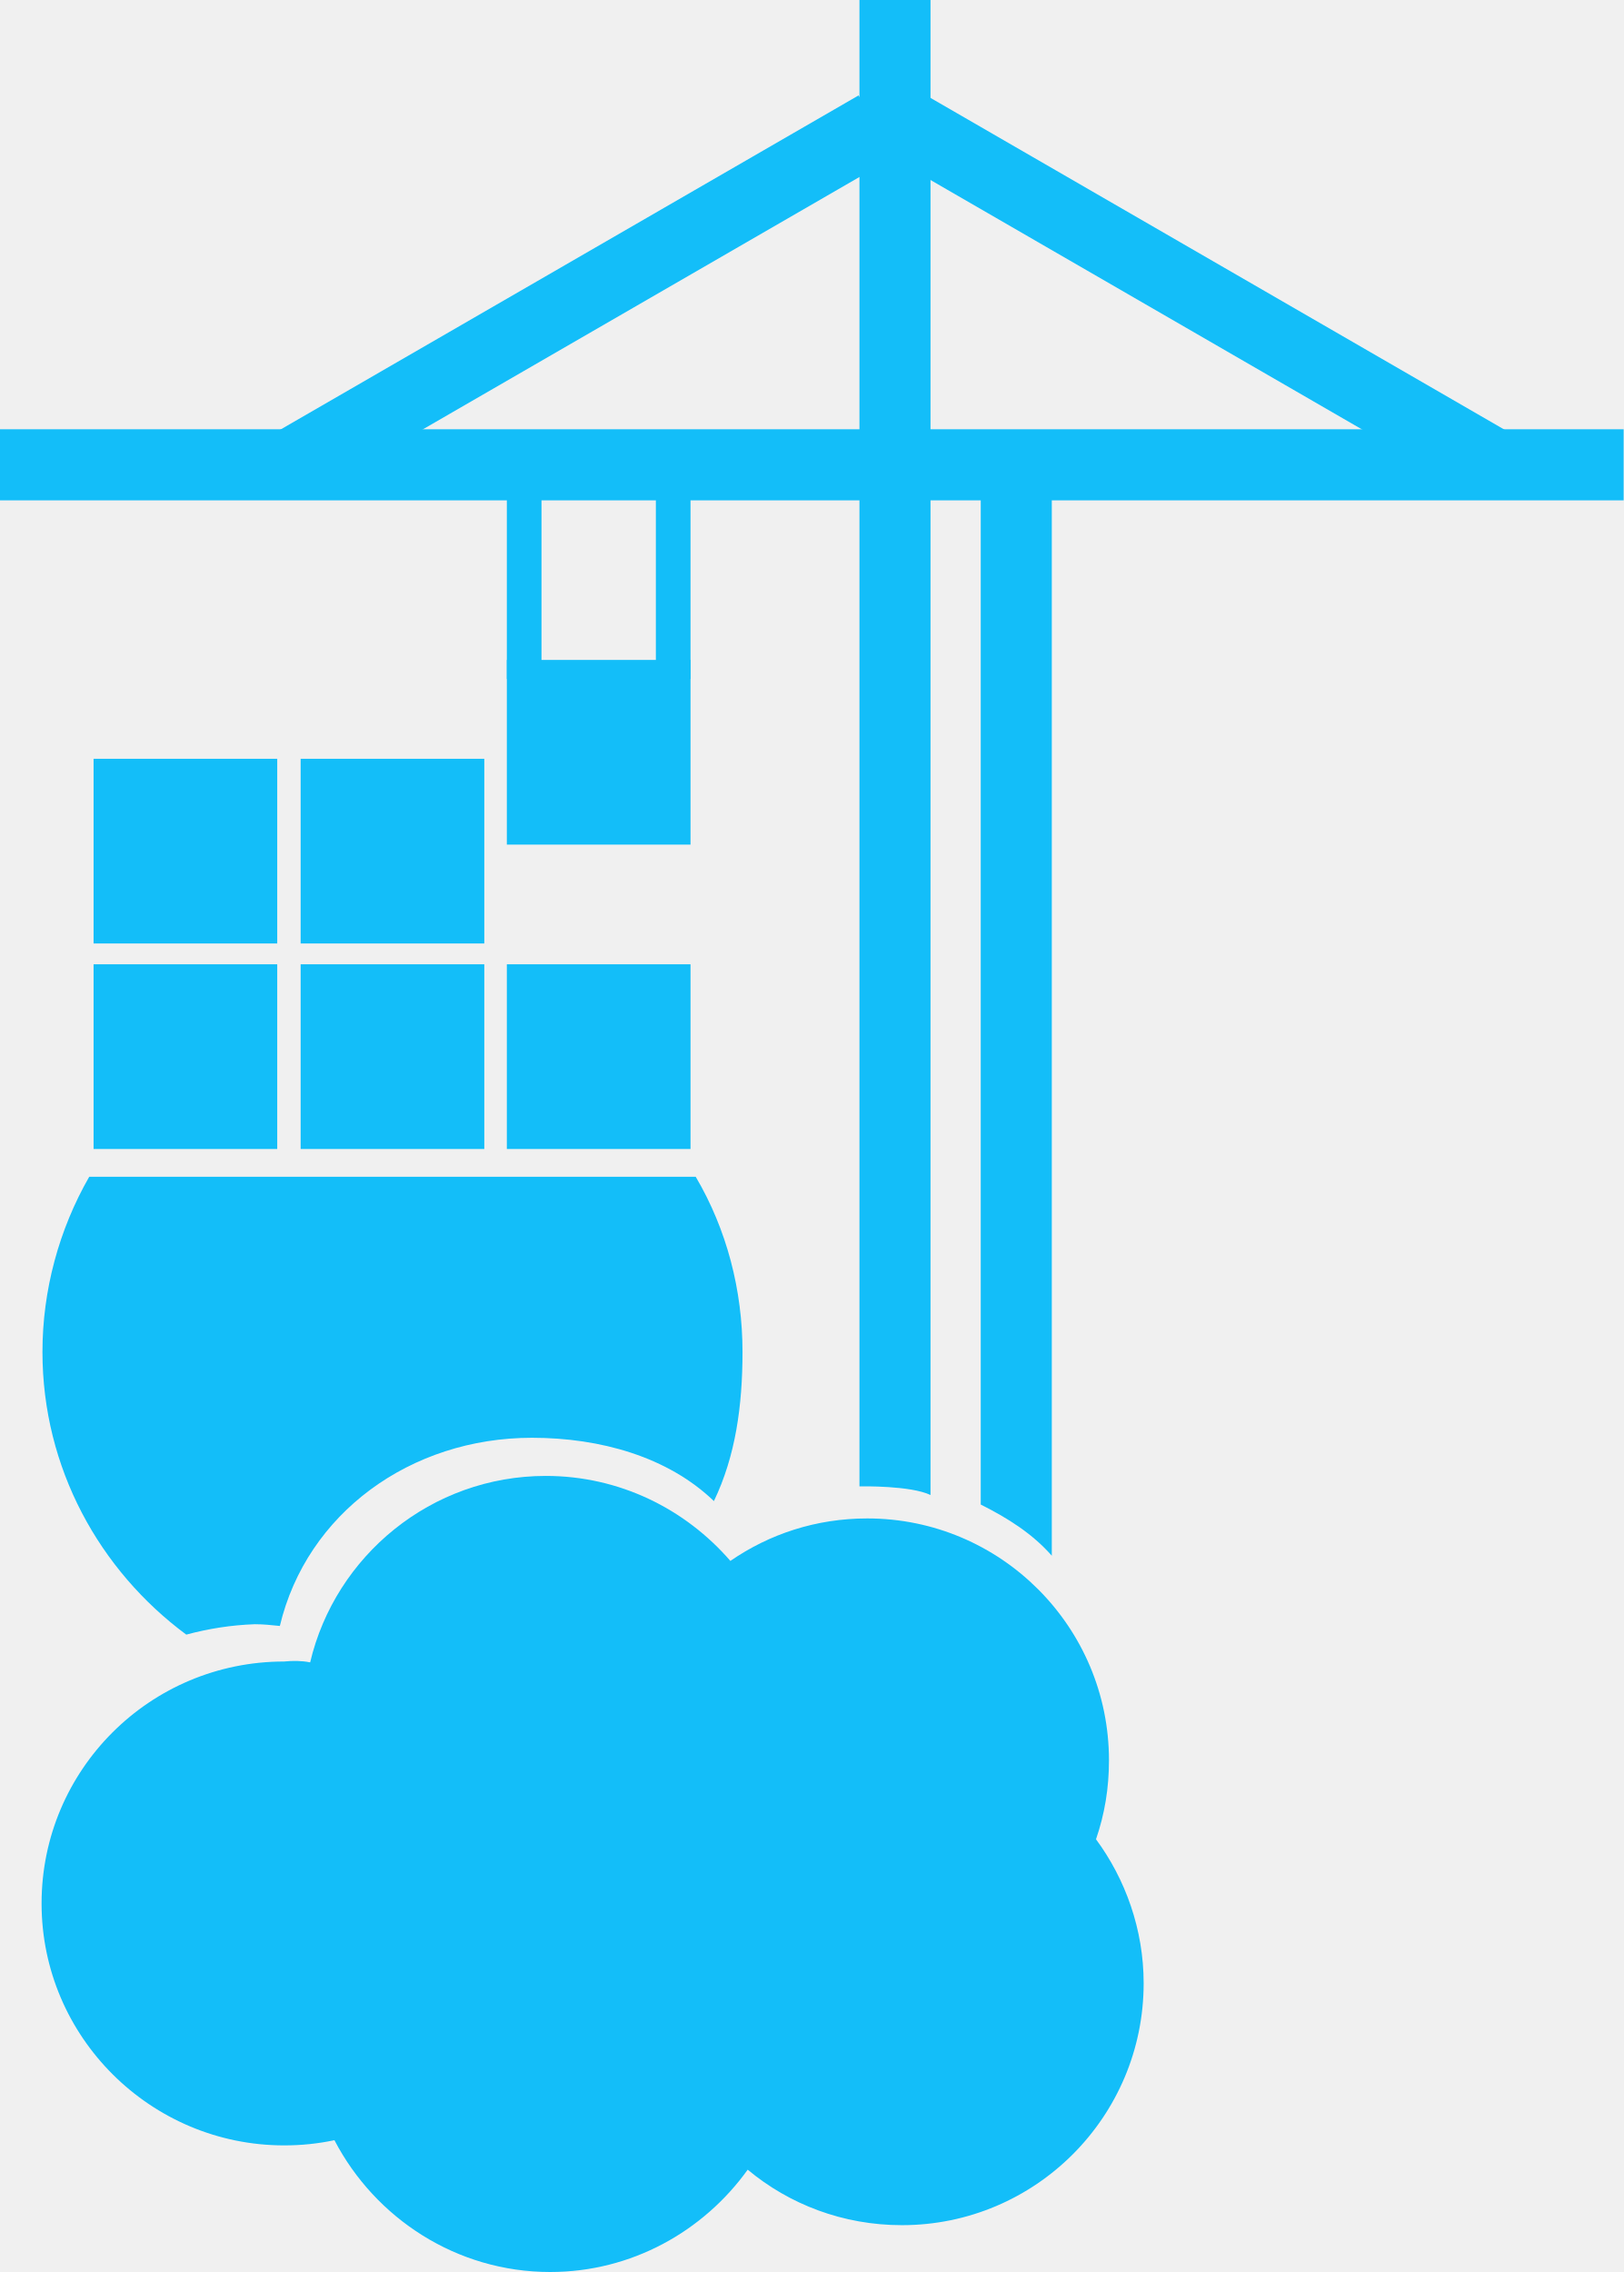
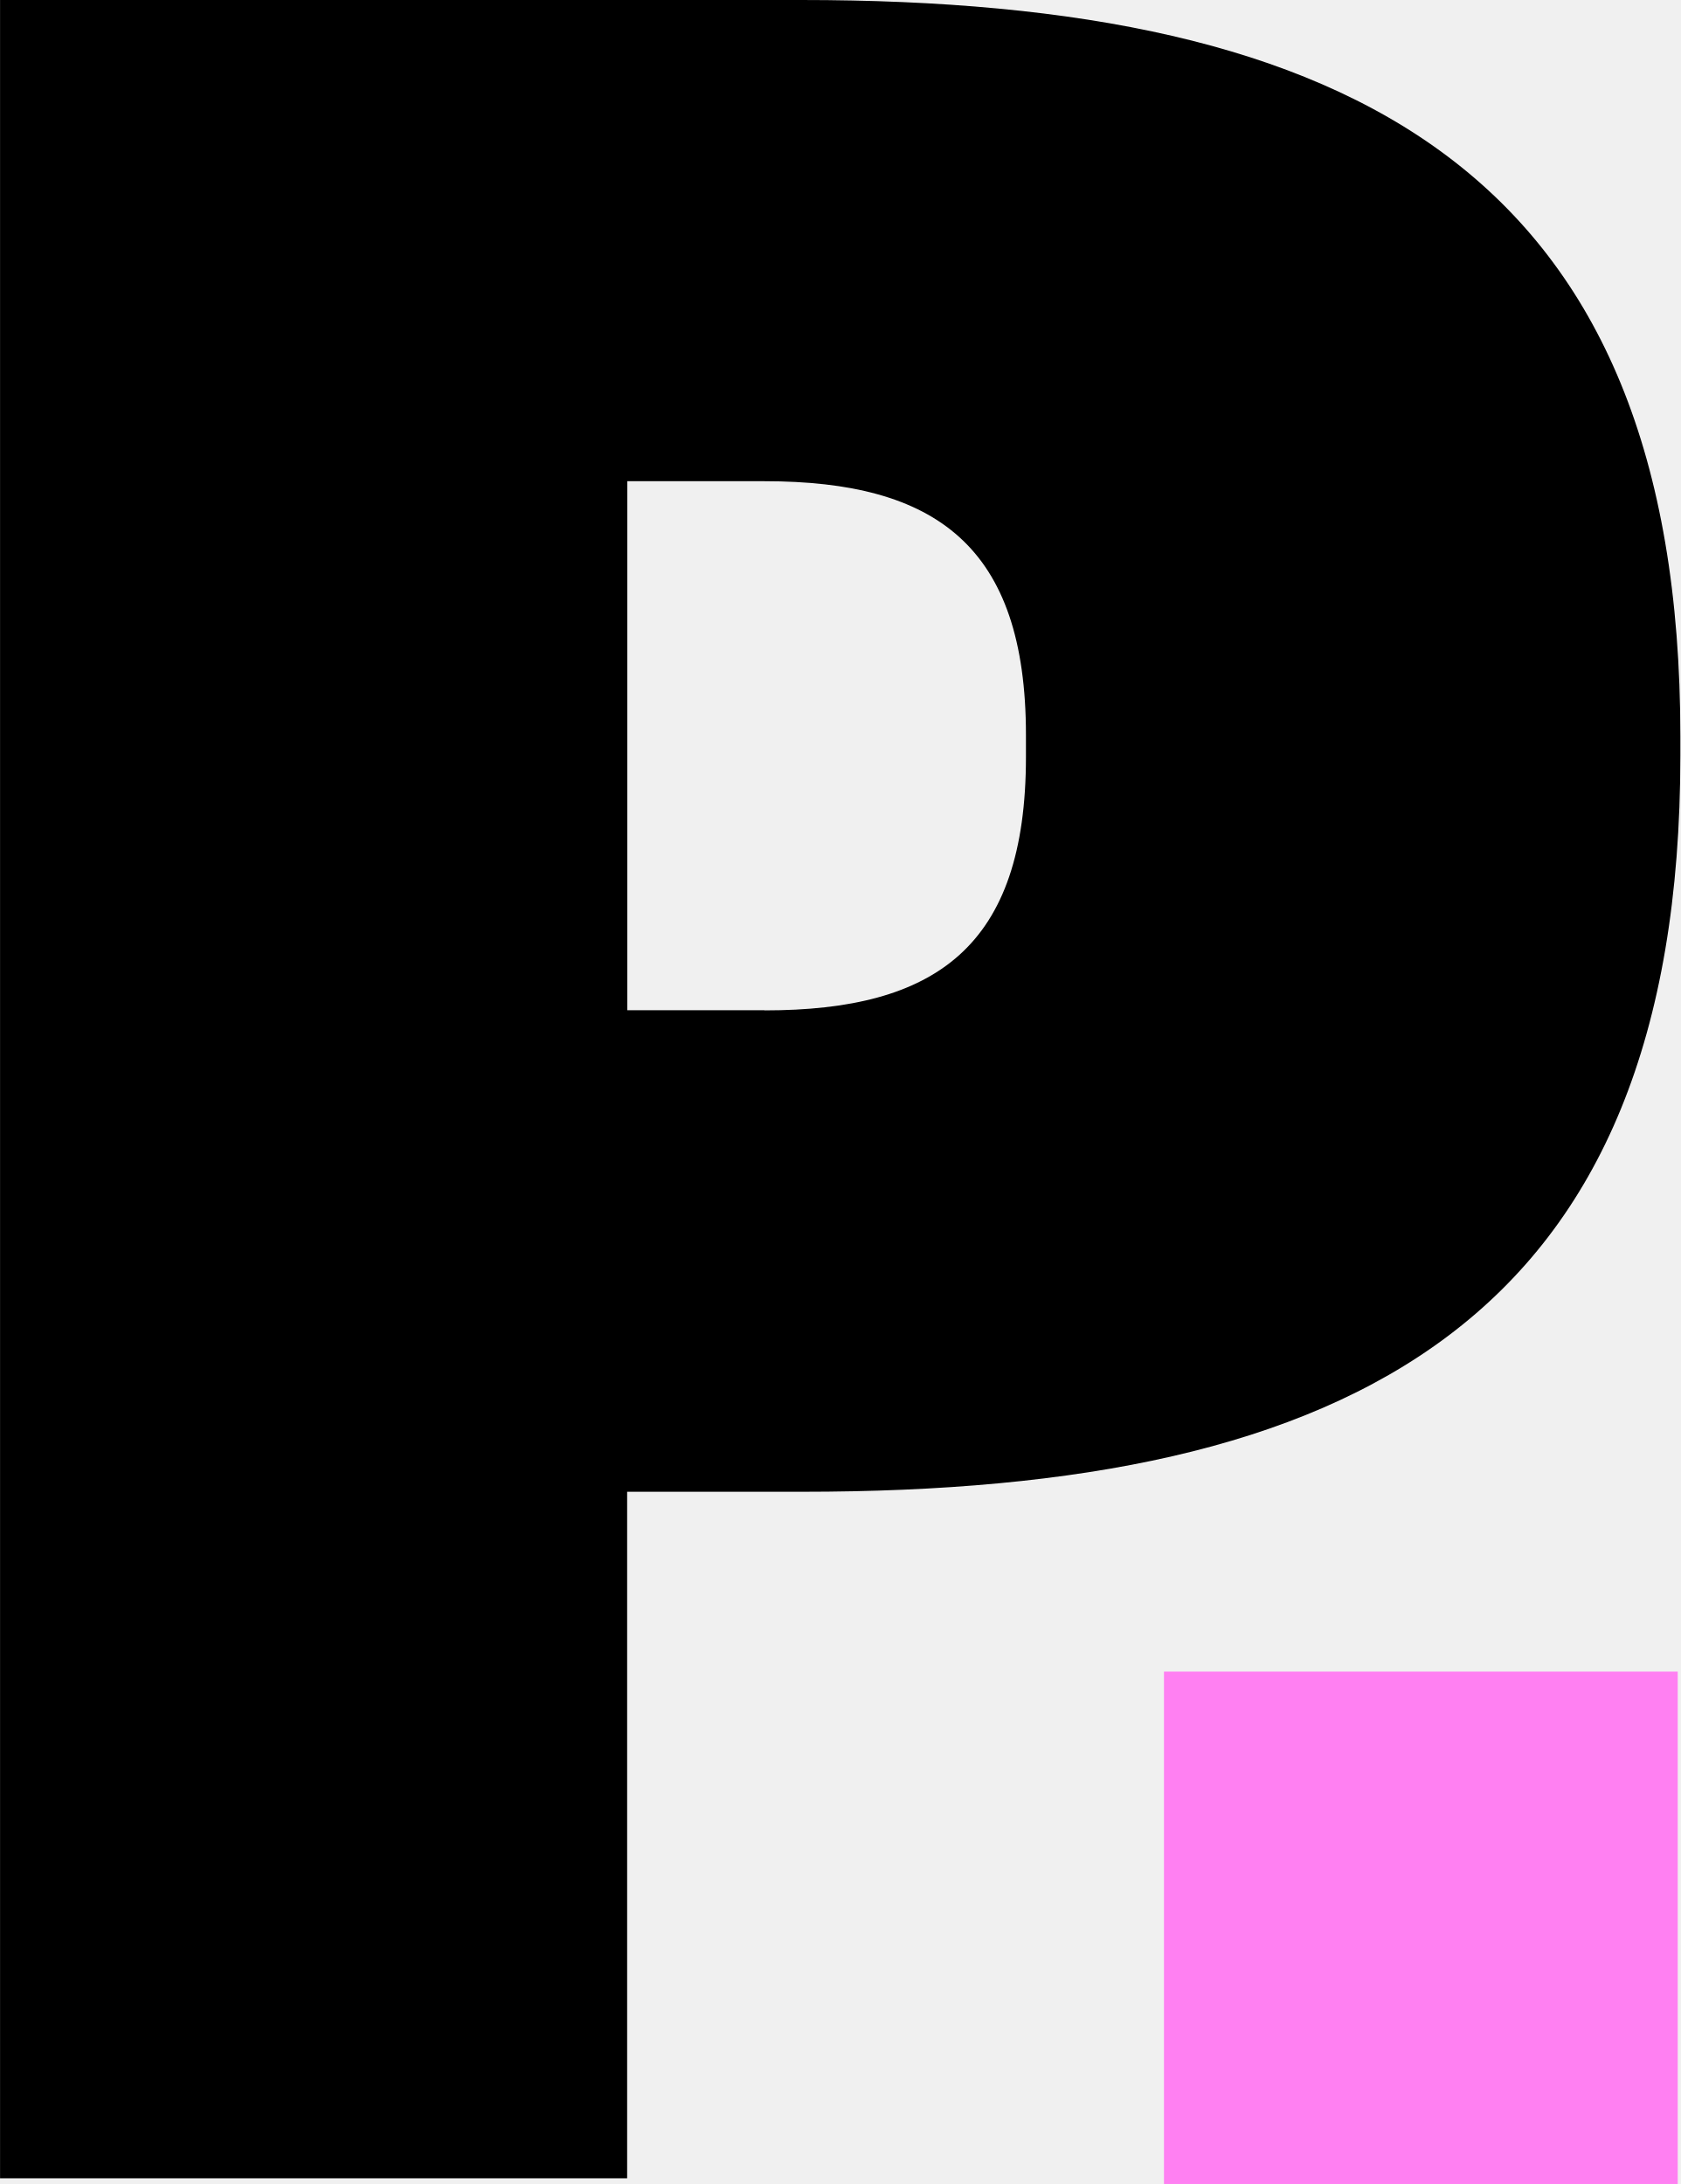
- <svg xmlns="http://www.w3.org/2000/svg" viewBox="0.16 0 571.71 800">
-   <g fill="#13bef9">
-     <path d="M190.83 175.88h-12.2v63.2h12.2zm52.47 0h-12.2v63.2h12.2zm71.69-120.61-12.5-21.68L93.82 154.2l12.5 21.68z" />
-     <path d="m313.77 55.27 12.51-21.68L534.95 154.2l-12.51 21.68z" />
-     <path d="M571.87 176.18v-25.03H.16v25.03z" />
-     <path fill-rule="evenodd" d="M345.5 529.77V158.78h25.02v389.01c-6.71-7.64-15.26-13.13-25.02-18.02zm-42.71-6.41V0h25.02v526.41c-7.02-3.36-24.1-3.05-25.02-3.05zM65.75 575.57c-30.51-22.59-50.64-58.62-50.64-99.54 0-21.68 5.79-43.05 16.47-61.68h213.55c10.98 18.63 16.48 40 16.48 61.68 0 18.93-2.44 36.64-10.07 52.52-16.17-15.57-39.97-22.29-64.07-22.29-42.71 0-79.32 26.56-88.77 66.26-3.36-.31-5.49-.61-8.85-.61-8.24.3-16.17 1.53-24.1 3.66z" />
-     <path d="M170.69 267.18h-64.67v65.03h64.67zm-72.91 0H33.11v65.03h64.67zm0 72.36H33.11v65.04h64.67zm72.91 0h-64.67v65.04h64.67zm72.61 0h-64.67v65.04h64.67zm0-107.17h-64.67v65.03h64.67z" />
-     <path fill-rule="evenodd" d="M109.37 585.34c8.85-37.55 42.71-65.65 82.98-65.65 25.94 0 49.12 11.61 64.99 29.93 13.72-9.47 30.2-14.96 48.2-14.96 46.98 0 85.11 38.16 85.11 85.19 0 9.77-1.52 18.93-4.57 27.78 10.37 14.05 16.78 31.76 16.78 50.69 0 47.02-38.14 85.19-85.12 85.19-20.75 0-39.66-7.33-54.3-19.54-15.56 21.68-40.88 36.03-69.56 36.03-32.95 0-61.63-18.93-75.96-46.41-5.8 1.22-11.6 1.83-17.7 1.83-46.98 0-85.42-38.17-85.42-85.19s38.14-85.19 85.42-85.19c3.05-.31 6.1-.31 9.15.3z" />
+ <svg xmlns="http://www.w3.org/2000/svg" fill="none" viewBox="0.72 0 168.18 218.62">
+   <g clip-path="url(#clip0_261_120684)">
+     <path d="M0.725 0H80.925C136.261 0 168.905 17.295 168.905 73.7V75.627C168.905 132.207 136.331 149.327 80.995 149.327H63.49V218.05H0.725V0ZM77.245 101.14C94.382 101.14 103.406 94.779 103.406 75.767V73.577C103.406 54.653 94.382 48.169 77.245 48.169H63.508V101.122H77.245V101.14Z" fill="black" />
+     <path d="M117.222 167.329H168.642V218.618H117.222V167.329Z" fill="#FF80F2" />
  </g>
+   <defs>
+     <clipPath id="clip0_261_120684">
+       <rect width="168.414" height="218.719" fill="white" transform="translate(0.724609)" />
+     </clipPath>
+   </defs>
</svg>
